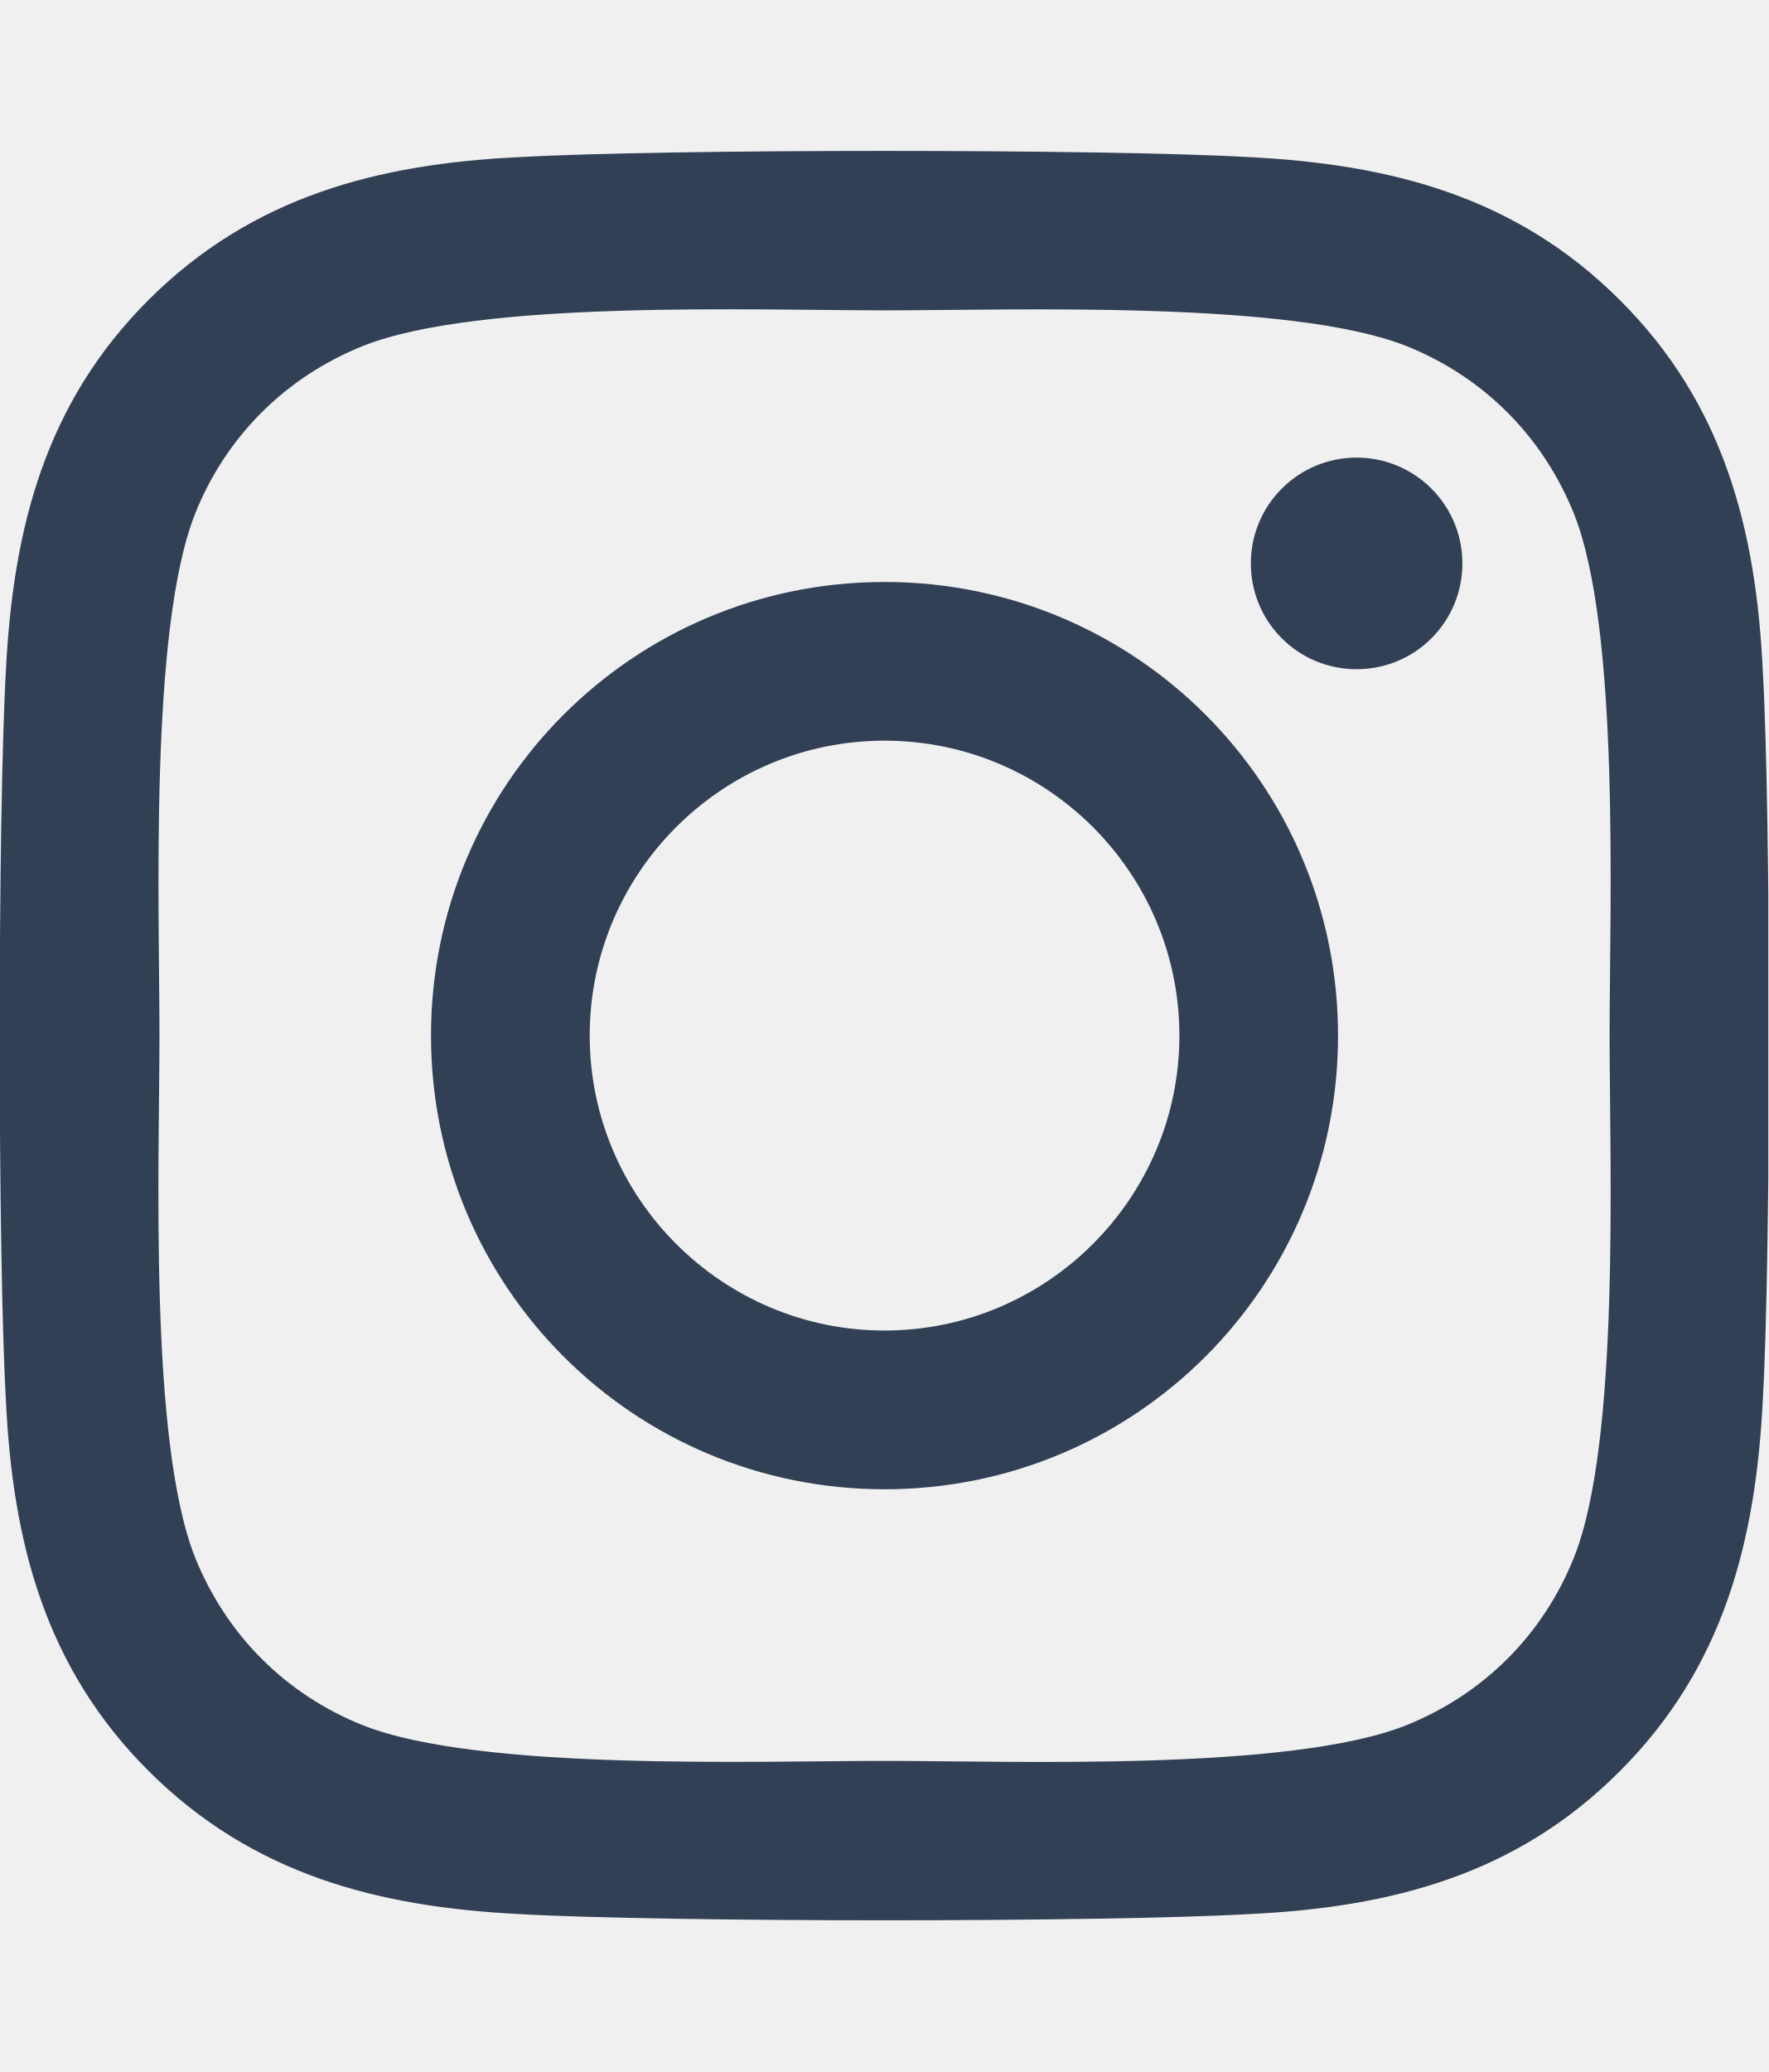
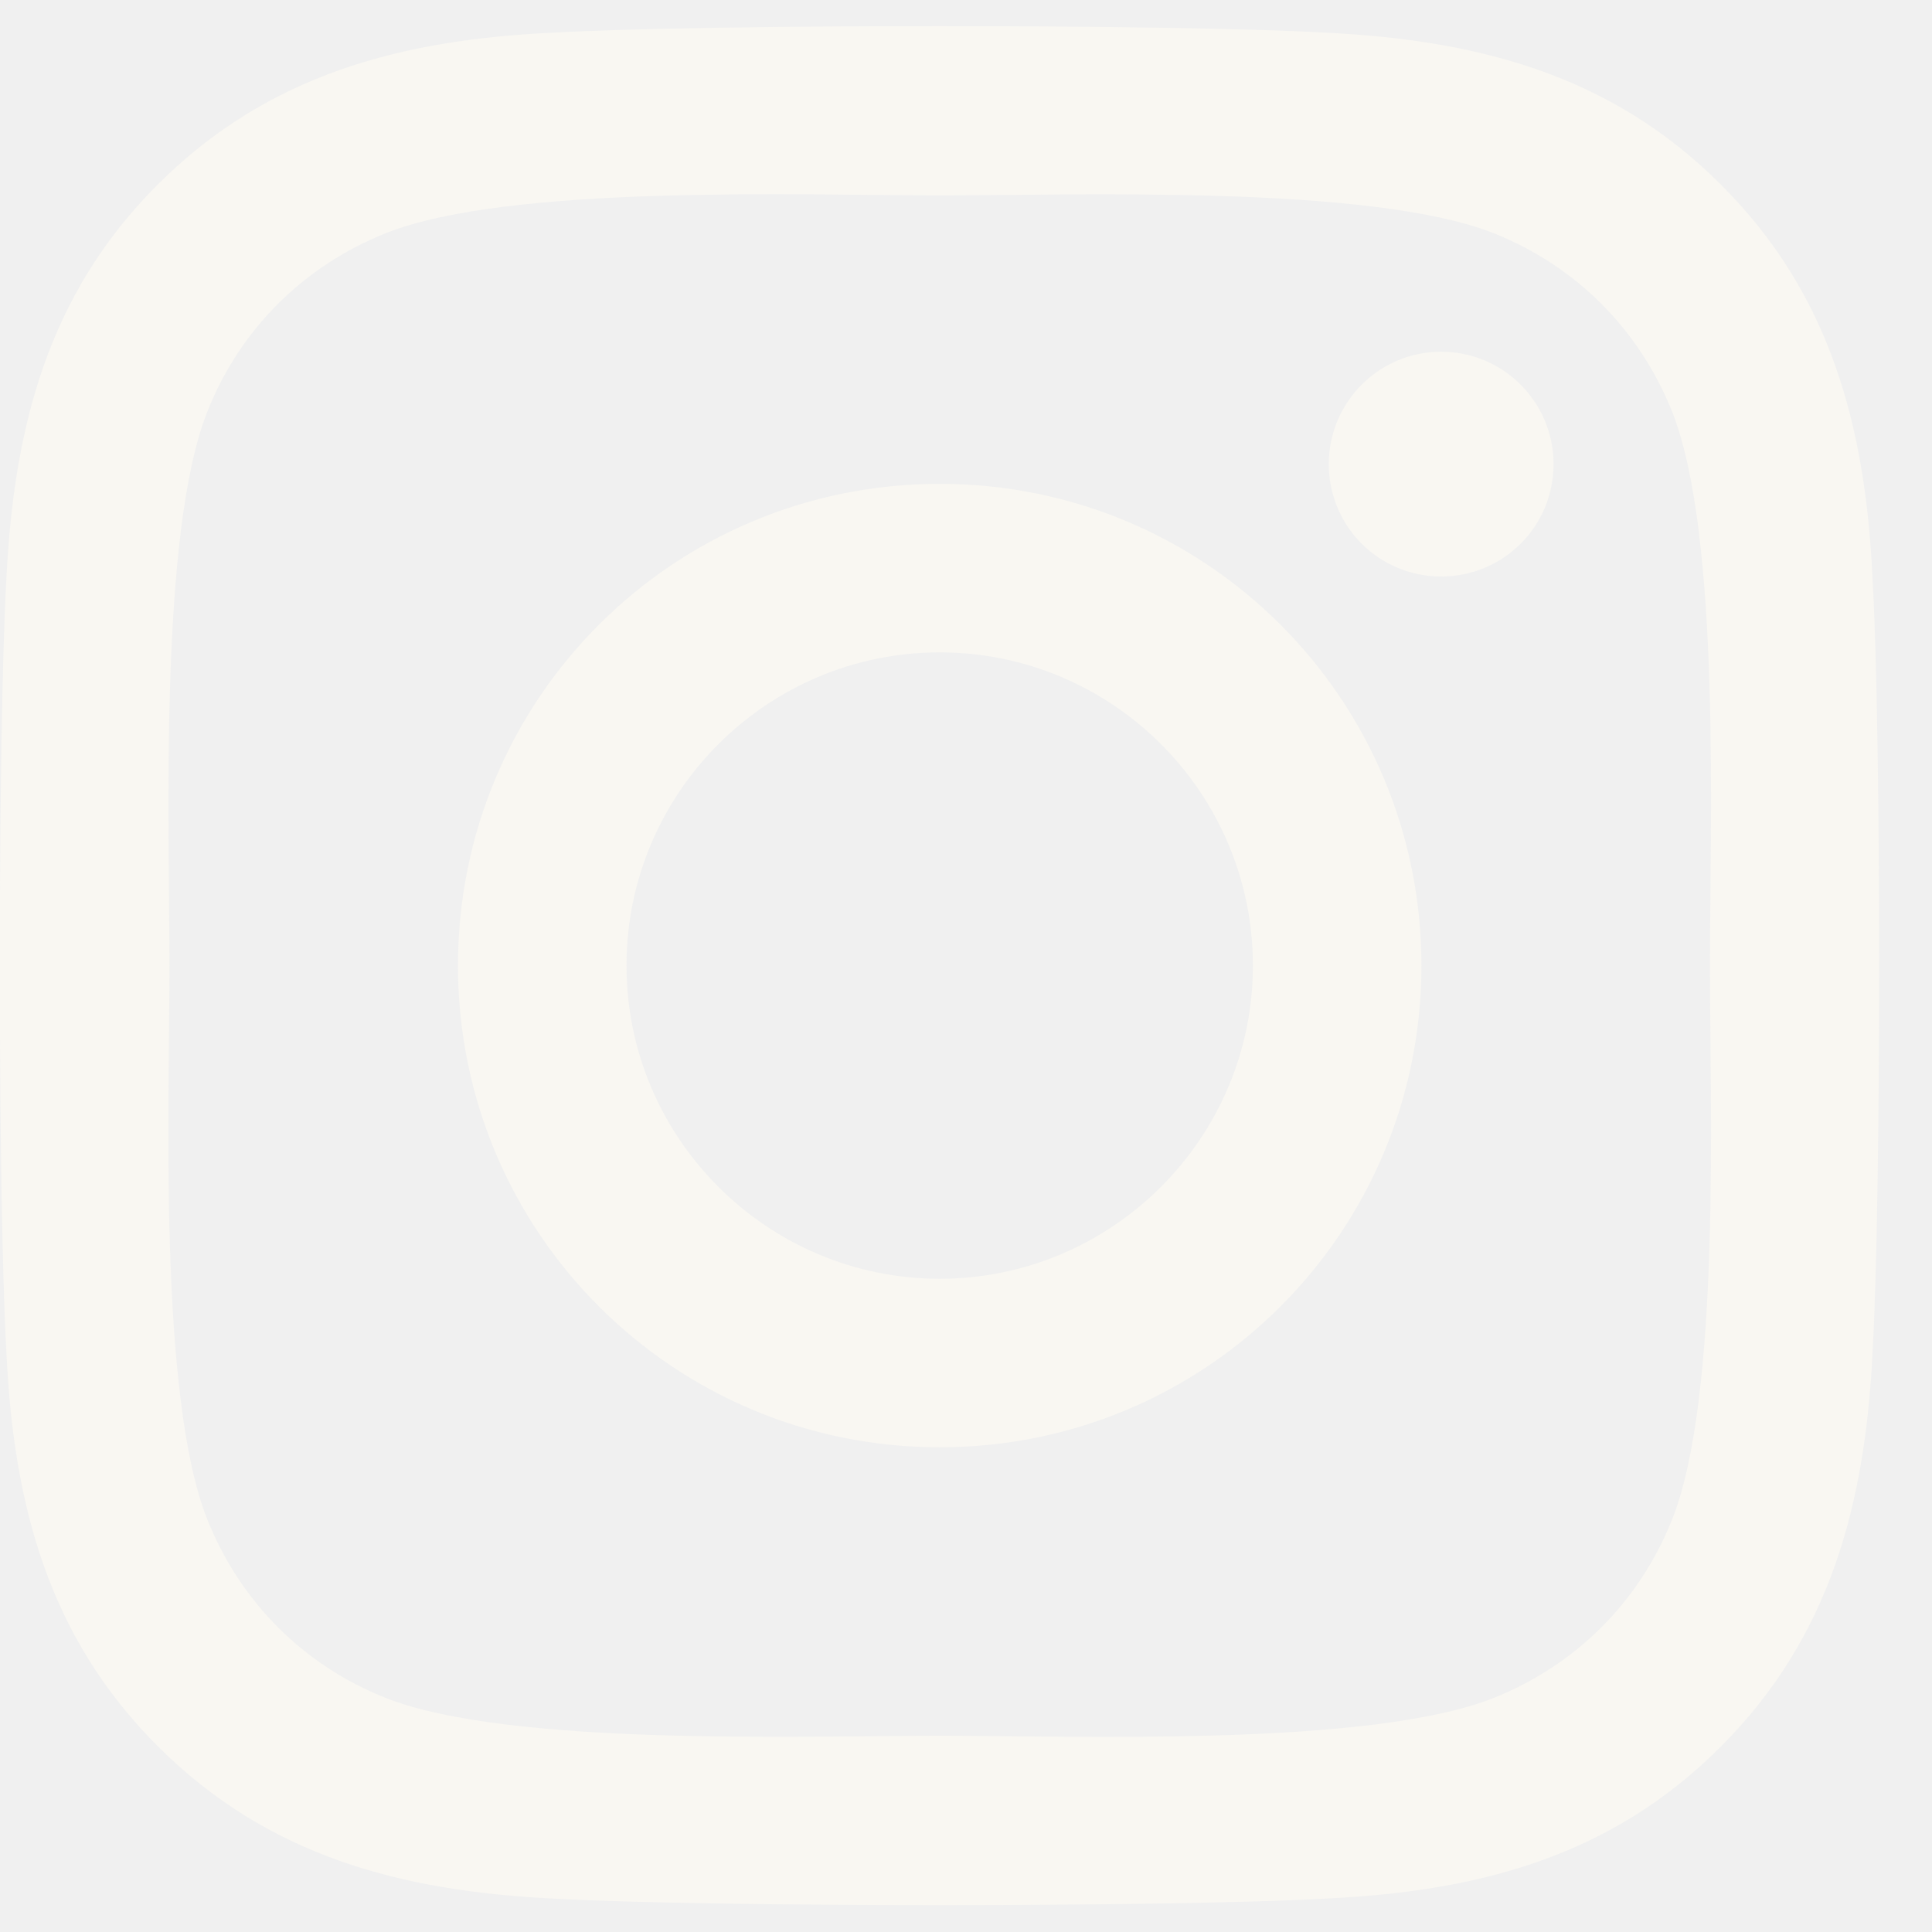
- <svg xmlns="http://www.w3.org/2000/svg" width="35" height="41" viewBox="0 0 35 41" fill="none">
-   <g clip-path="url(#clip0_3253_8405)">
-     <path d="M17.508 11.516C12.539 11.516 8.531 15.523 8.531 20.492C8.531 25.461 12.539 29.469 17.508 29.469C22.477 29.469 26.484 25.461 26.484 20.492C26.484 15.523 22.477 11.516 17.508 11.516ZM17.508 26.328C14.297 26.328 11.672 23.711 11.672 20.492C11.672 17.273 14.289 14.656 17.508 14.656C20.727 14.656 23.344 17.273 23.344 20.492C23.344 23.711 20.719 26.328 17.508 26.328ZM28.945 11.148C28.945 12.312 28.008 13.242 26.852 13.242C25.688 13.242 24.758 12.305 24.758 11.148C24.758 9.992 25.695 9.055 26.852 9.055C28.008 9.055 28.945 9.992 28.945 11.148ZM34.891 13.273C34.758 10.469 34.117 7.984 32.062 5.938C30.016 3.891 27.531 3.25 24.727 3.109C21.836 2.945 13.172 2.945 10.281 3.109C7.484 3.242 5 3.883 2.945 5.93C0.891 7.977 0.258 10.461 0.117 13.266C-0.047 16.156 -0.047 24.82 0.117 27.711C0.25 30.516 0.891 33 2.945 35.047C5 37.094 7.477 37.734 10.281 37.875C13.172 38.039 21.836 38.039 24.727 37.875C27.531 37.742 30.016 37.102 32.062 35.047C34.109 33 34.75 30.516 34.891 27.711C35.055 24.82 35.055 16.164 34.891 13.273ZM31.156 30.812C30.547 32.344 29.367 33.523 27.828 34.141C25.523 35.055 20.055 34.844 17.508 34.844C14.961 34.844 9.484 35.047 7.188 34.141C5.656 33.531 4.477 32.352 3.859 30.812C2.945 28.508 3.156 23.039 3.156 20.492C3.156 17.945 2.953 12.469 3.859 10.172C4.469 8.641 5.648 7.461 7.188 6.844C9.492 5.93 14.961 6.141 17.508 6.141C20.055 6.141 25.531 5.938 27.828 6.844C29.359 7.453 30.539 8.633 31.156 10.172C32.07 12.477 31.859 17.945 31.859 20.492C31.859 23.039 32.07 28.516 31.156 30.812Z" fill="#324055" />
-   </g>
-   <defs>
-     <clipPath id="clip0_3253_8405">
-       <rect width="35" height="40" fill="white" transform="translate(0 0.5)" />
-     </clipPath>
-   </defs>
+ <svg xmlns="http://www.w3.org/2000/svg" width="18" height="18" viewBox="0 0 18 18" fill="none">
+   <path d="M8.755 4.508C6.271 4.508 4.267 6.512 4.267 8.996C4.267 11.48 6.271 13.484 8.755 13.484C11.239 13.484 13.243 11.48 13.243 8.996C13.243 6.512 11.239 4.508 8.755 4.508ZM8.755 11.914C7.149 11.914 5.837 10.605 5.837 8.996C5.837 7.387 7.146 6.078 8.755 6.078C10.364 6.078 11.673 7.387 11.673 8.996C11.673 10.605 10.36 11.914 8.755 11.914ZM14.474 4.324C14.474 4.906 14.005 5.371 13.427 5.371C12.845 5.371 12.38 4.902 12.38 4.324C12.38 3.746 12.849 3.277 13.427 3.277C14.005 3.277 14.474 3.746 14.474 4.324ZM17.446 5.387C17.38 3.984 17.06 2.742 16.032 1.719C15.009 0.695 13.767 0.375 12.364 0.305C10.919 0.223 6.587 0.223 5.142 0.305C3.743 0.371 2.501 0.691 1.474 1.715C0.446 2.738 0.13 3.98 0.06 5.383C-0.022 6.828 -0.022 11.16 0.06 12.605C0.126 14.008 0.446 15.25 1.474 16.273C2.501 17.297 3.739 17.617 5.142 17.688C6.587 17.77 10.919 17.77 12.364 17.688C13.767 17.621 15.009 17.301 16.032 16.273C17.056 15.25 17.376 14.008 17.446 12.605C17.528 11.16 17.528 6.832 17.446 5.387ZM15.579 14.156C15.274 14.922 14.685 15.512 13.915 15.82C12.763 16.277 10.028 16.172 8.755 16.172C7.481 16.172 4.743 16.273 3.595 15.82C2.829 15.516 2.239 14.926 1.931 14.156C1.474 13.004 1.579 10.27 1.579 8.996C1.579 7.723 1.478 4.984 1.931 3.836C2.235 3.07 2.825 2.48 3.595 2.172C4.747 1.715 7.481 1.82 8.755 1.82C10.028 1.82 12.767 1.719 13.915 2.172C14.681 2.477 15.271 3.066 15.579 3.836C16.036 4.988 15.931 7.723 15.931 8.996C15.931 10.27 16.036 13.008 15.579 14.156Z" fill="#F9F7F2" />
</svg>
